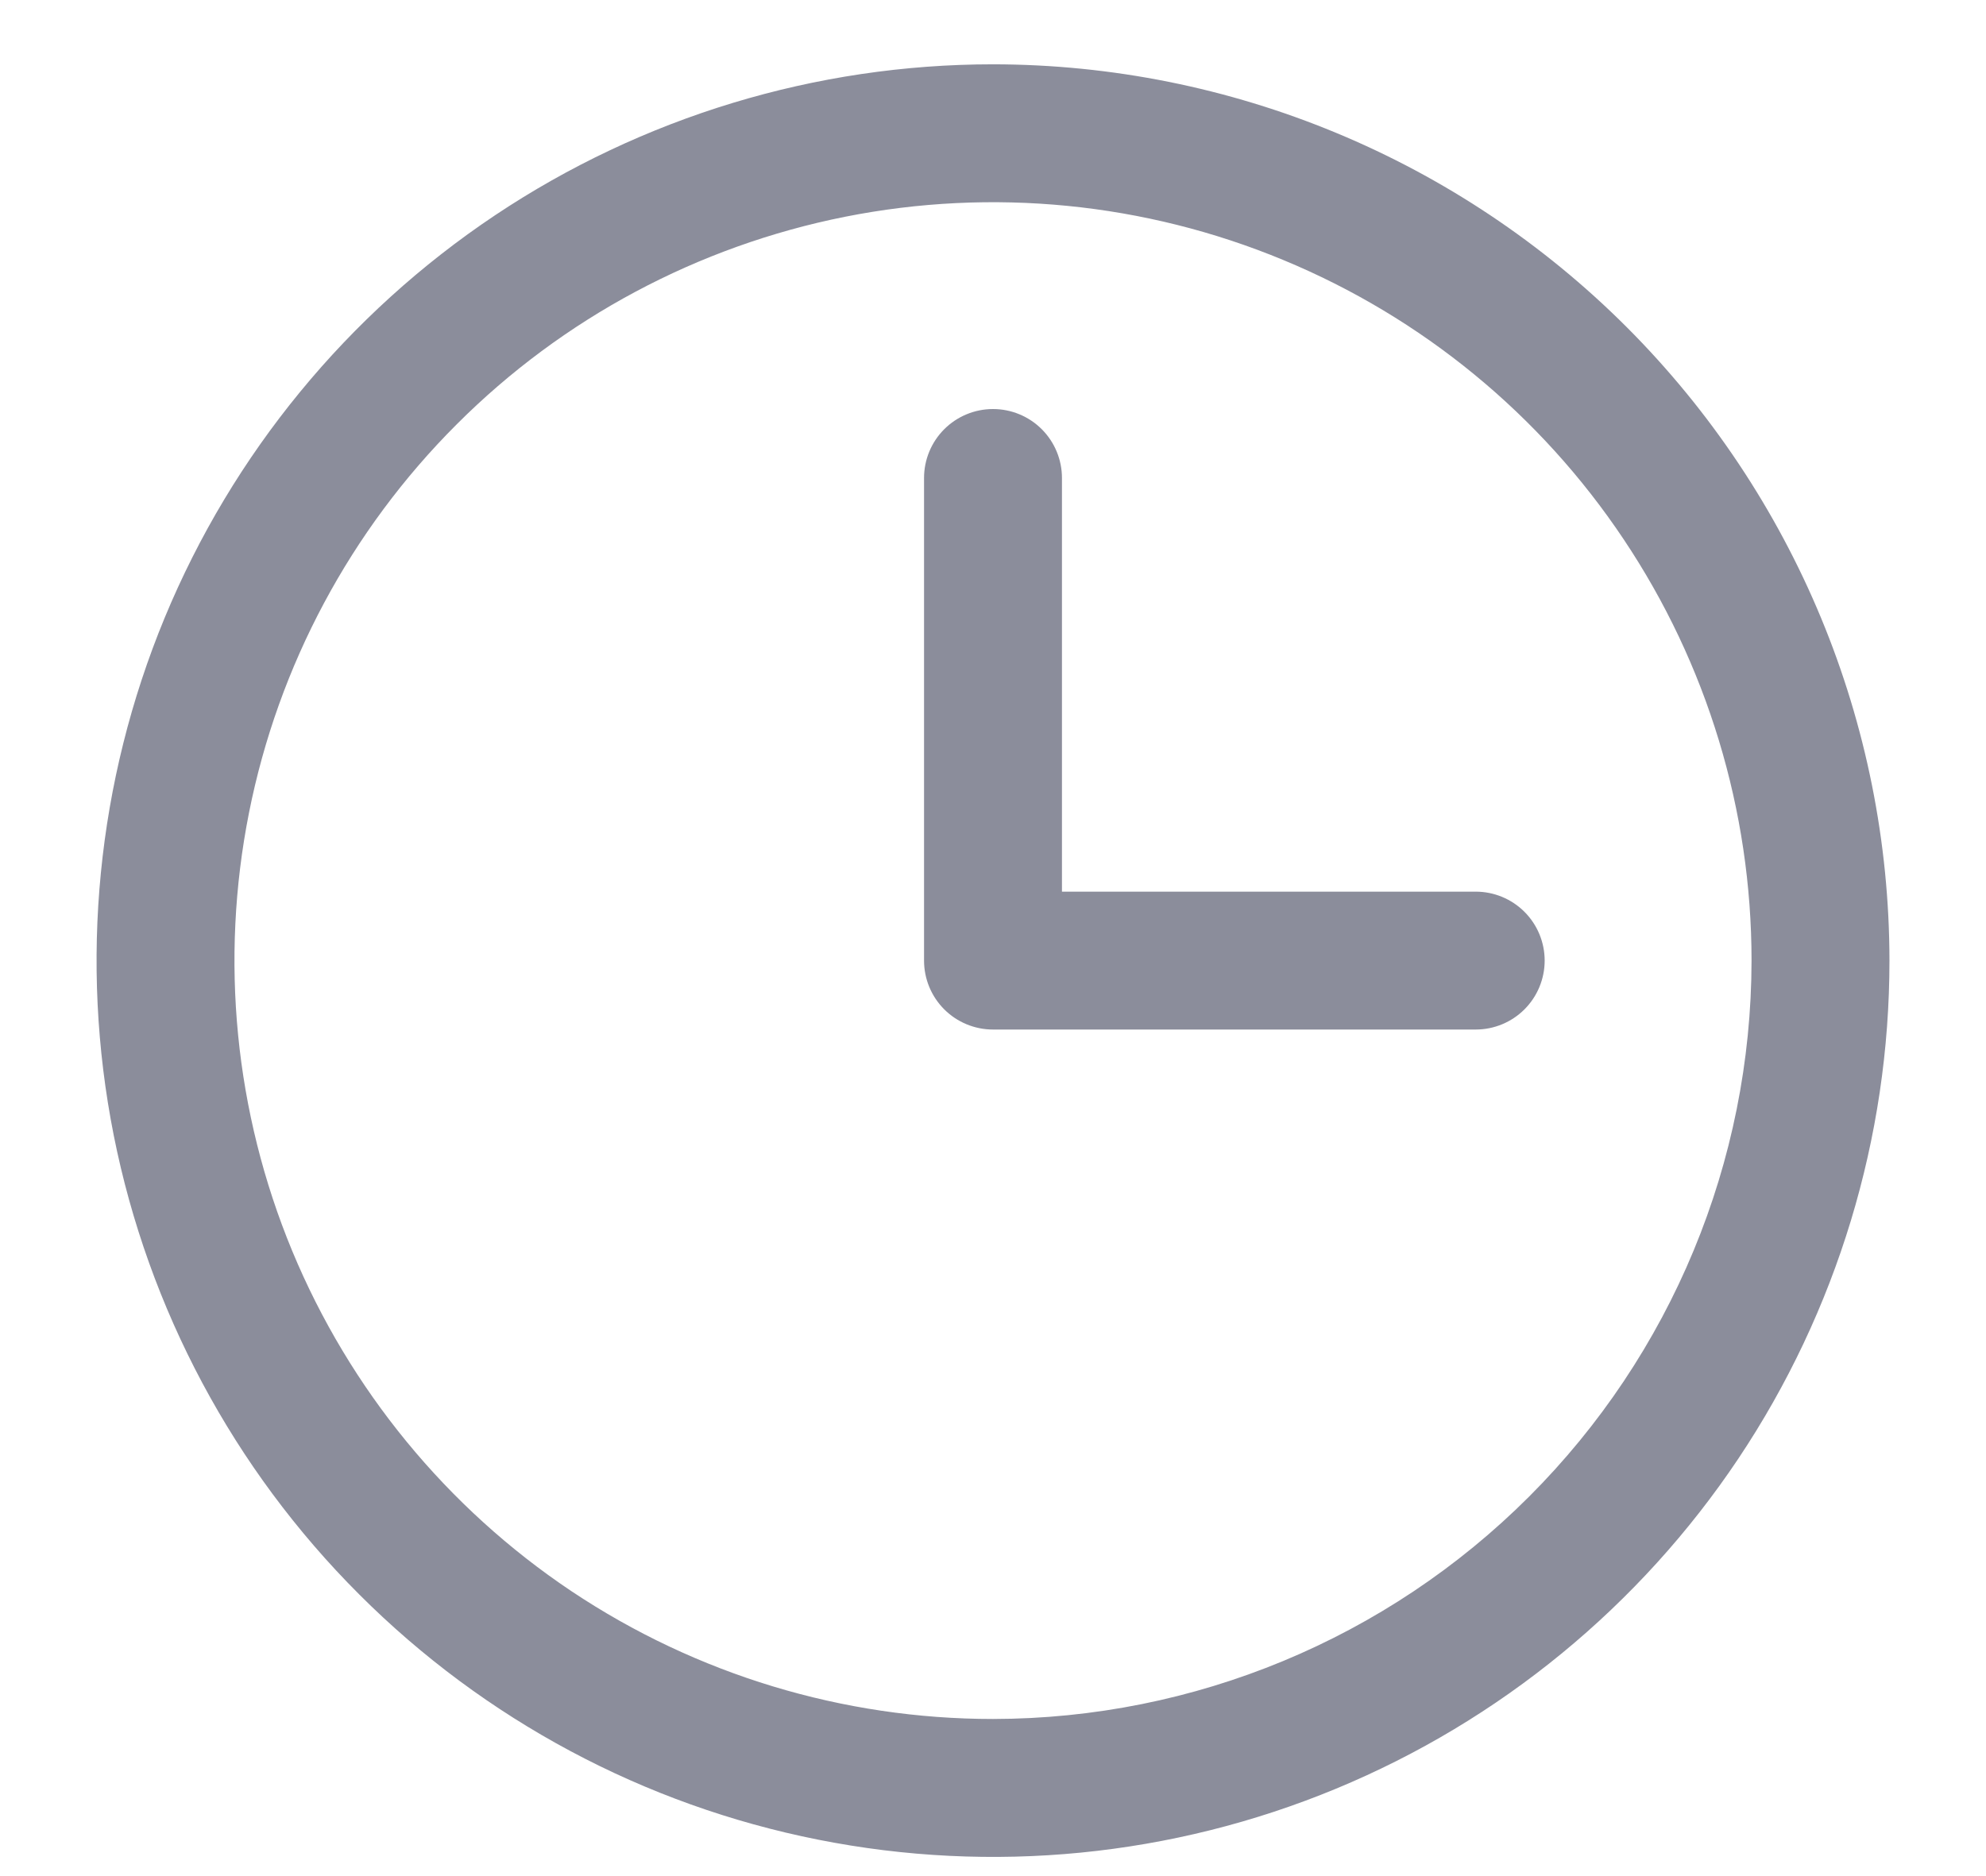
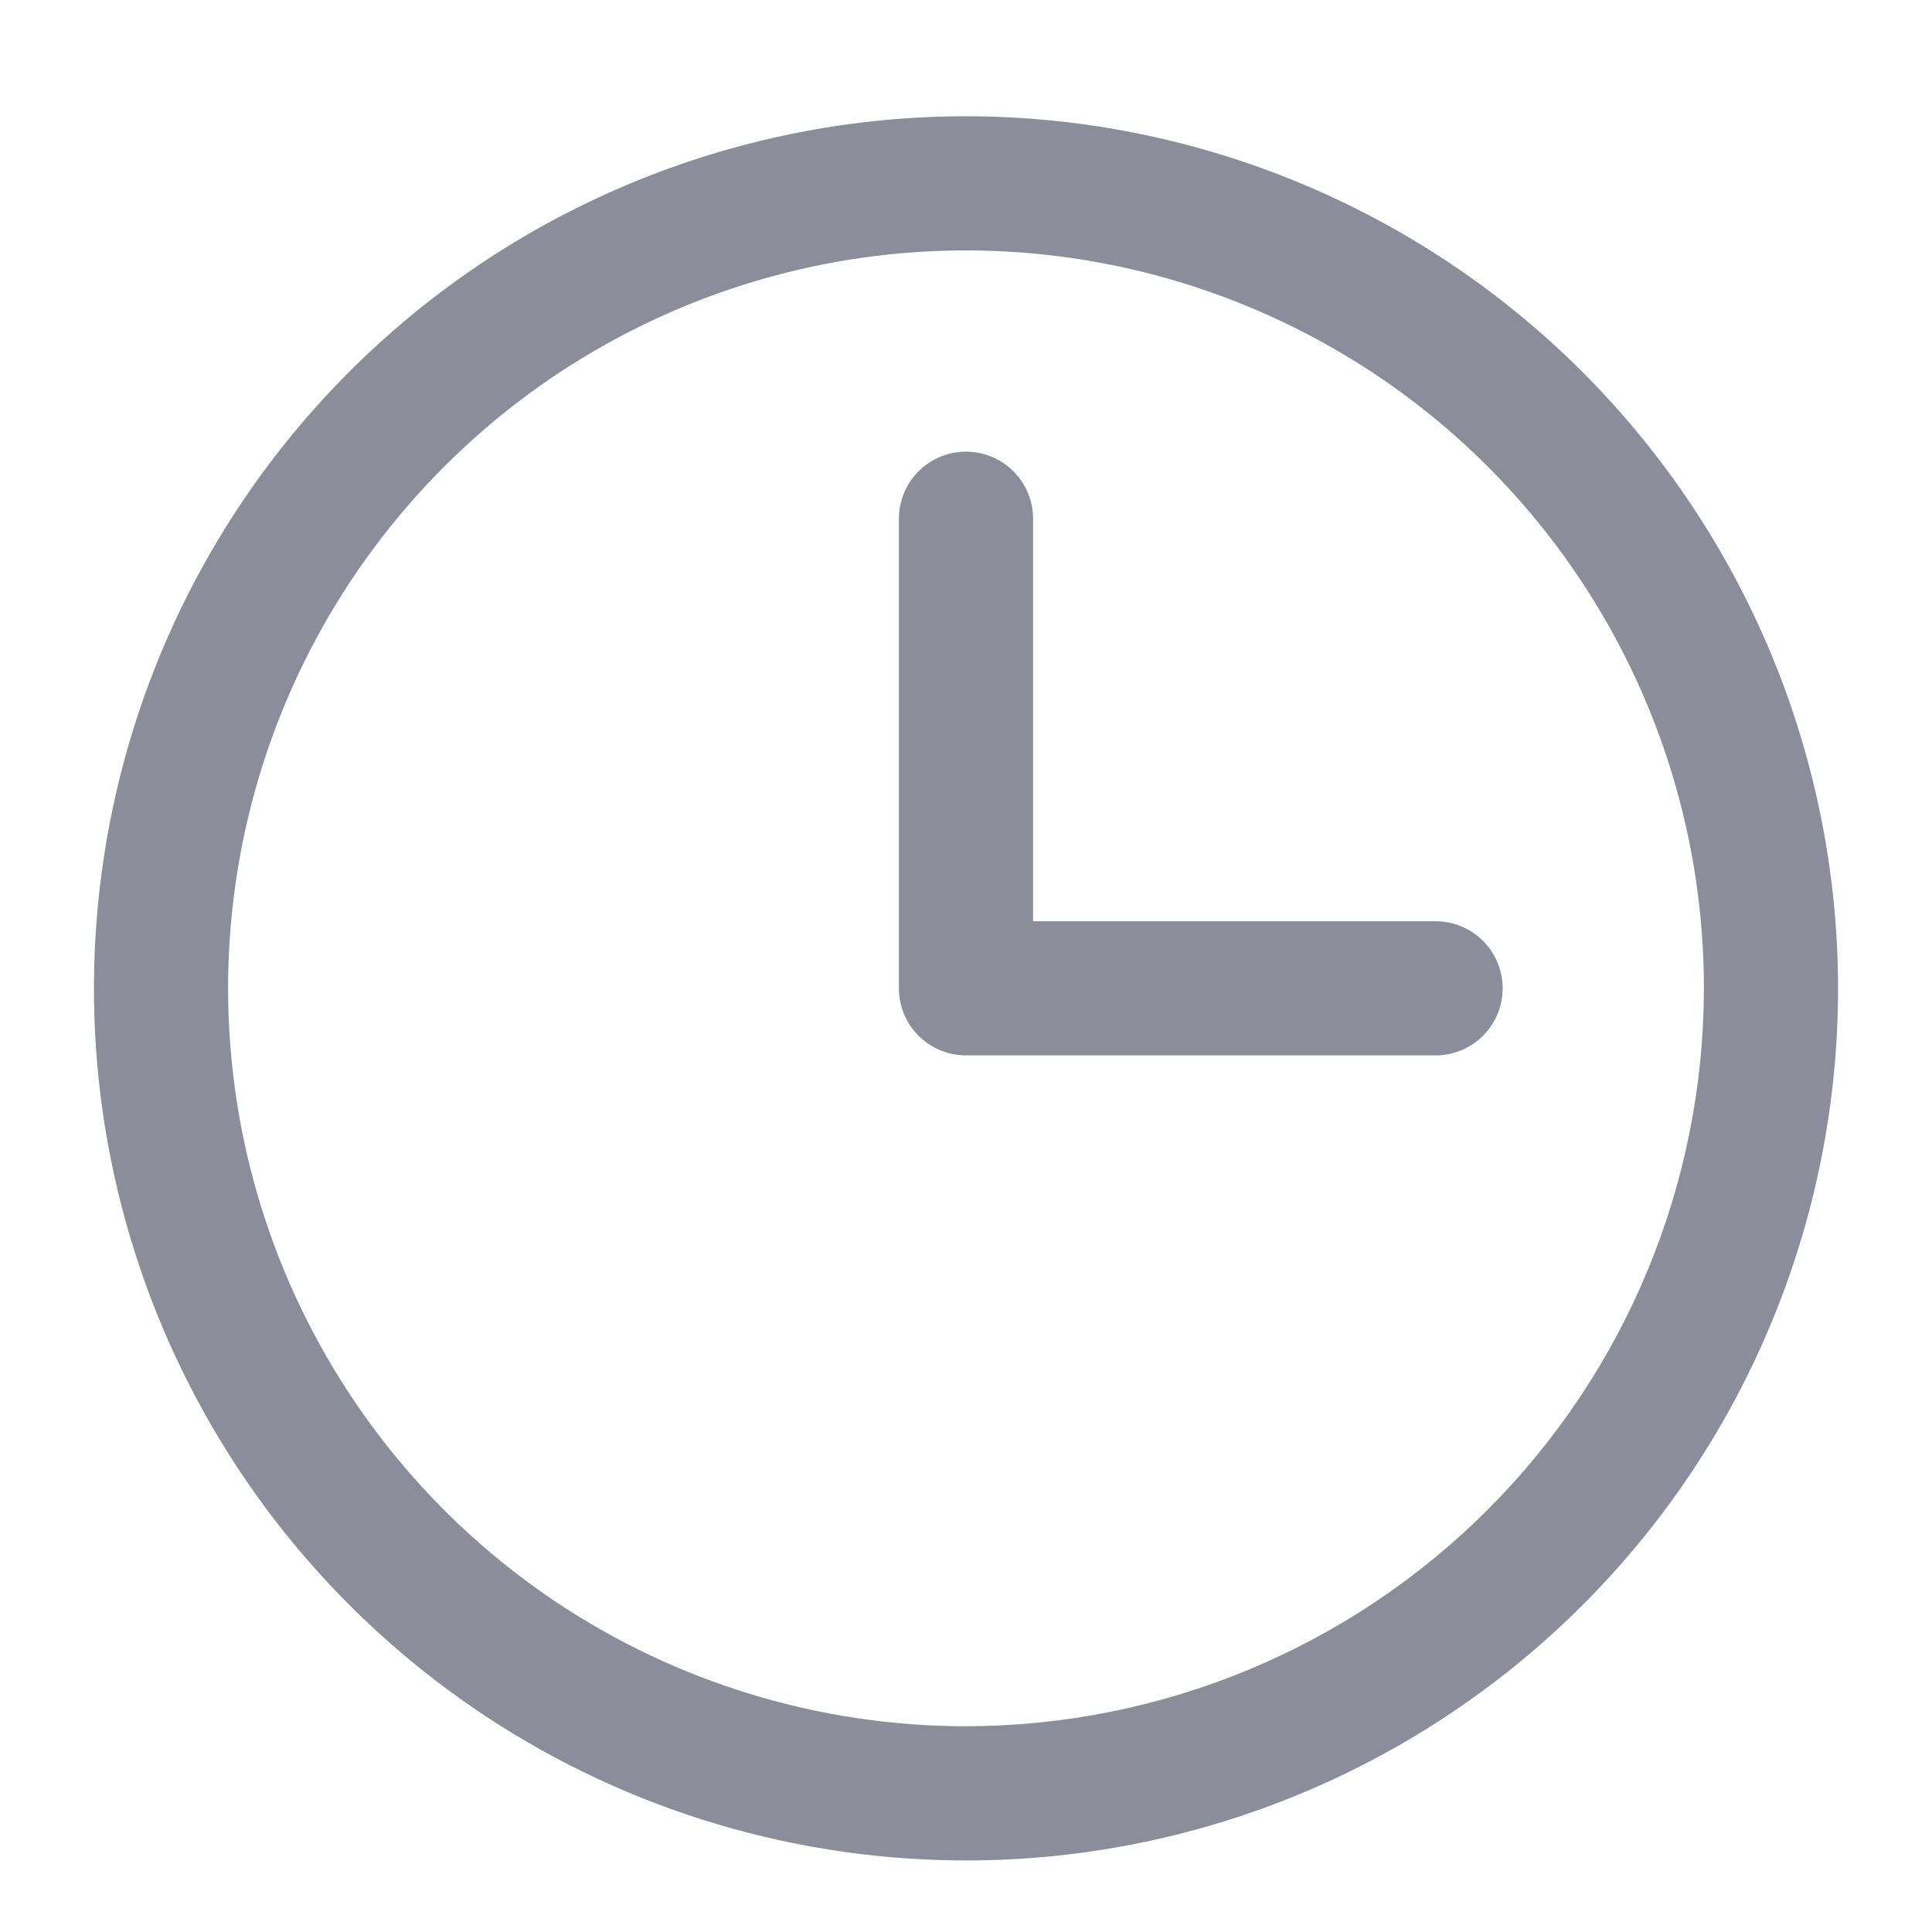
- <svg xmlns="http://www.w3.org/2000/svg" width="18" height="17" viewBox="0 0 18 17" fill="none">
+ <svg xmlns="http://www.w3.org/2000/svg" width="20" height="20" viewBox="0 0 18 17" fill="none">
  <path d="M9 0.583C7.393 0.583 5.822 1.06 4.486 1.952C3.15 2.845 2.108 4.114 1.493 5.599C0.879 7.084 0.718 8.717 1.031 10.293C1.345 11.869 2.118 13.317 3.255 14.453C4.391 15.59 5.839 16.364 7.415 16.677C8.991 16.991 10.625 16.83 12.109 16.215C13.594 15.6 14.863 14.558 15.756 13.222C16.648 11.886 17.125 10.315 17.125 8.708C17.123 6.554 16.266 4.489 14.743 2.965C13.22 1.442 11.154 0.585 9 0.583ZM9 15.583C7.64 15.583 6.311 15.18 5.18 14.425C4.05 13.669 3.169 12.595 2.648 11.339C2.128 10.083 1.992 8.701 2.257 7.367C2.522 6.033 3.177 4.808 4.139 3.847C5.1 2.885 6.325 2.231 7.659 1.965C8.992 1.7 10.375 1.836 11.631 2.357C12.887 2.877 13.961 3.758 14.716 4.889C15.472 6.019 15.875 7.348 15.875 8.708C15.873 10.531 15.148 12.278 13.859 13.567C12.57 14.856 10.823 15.581 9 15.583ZM14 8.708C14 8.874 13.934 9.033 13.817 9.15C13.7 9.267 13.541 9.333 13.375 9.333H9C8.834 9.333 8.675 9.267 8.558 9.15C8.441 9.033 8.375 8.874 8.375 8.708V4.333C8.375 4.167 8.441 4.008 8.558 3.891C8.675 3.774 8.834 3.708 9 3.708C9.166 3.708 9.325 3.774 9.442 3.891C9.559 4.008 9.625 4.167 9.625 4.333V8.083H13.375C13.541 8.083 13.7 8.149 13.817 8.266C13.934 8.383 14 8.542 14 8.708Z" fill="#8B8D9B" />
</svg>
